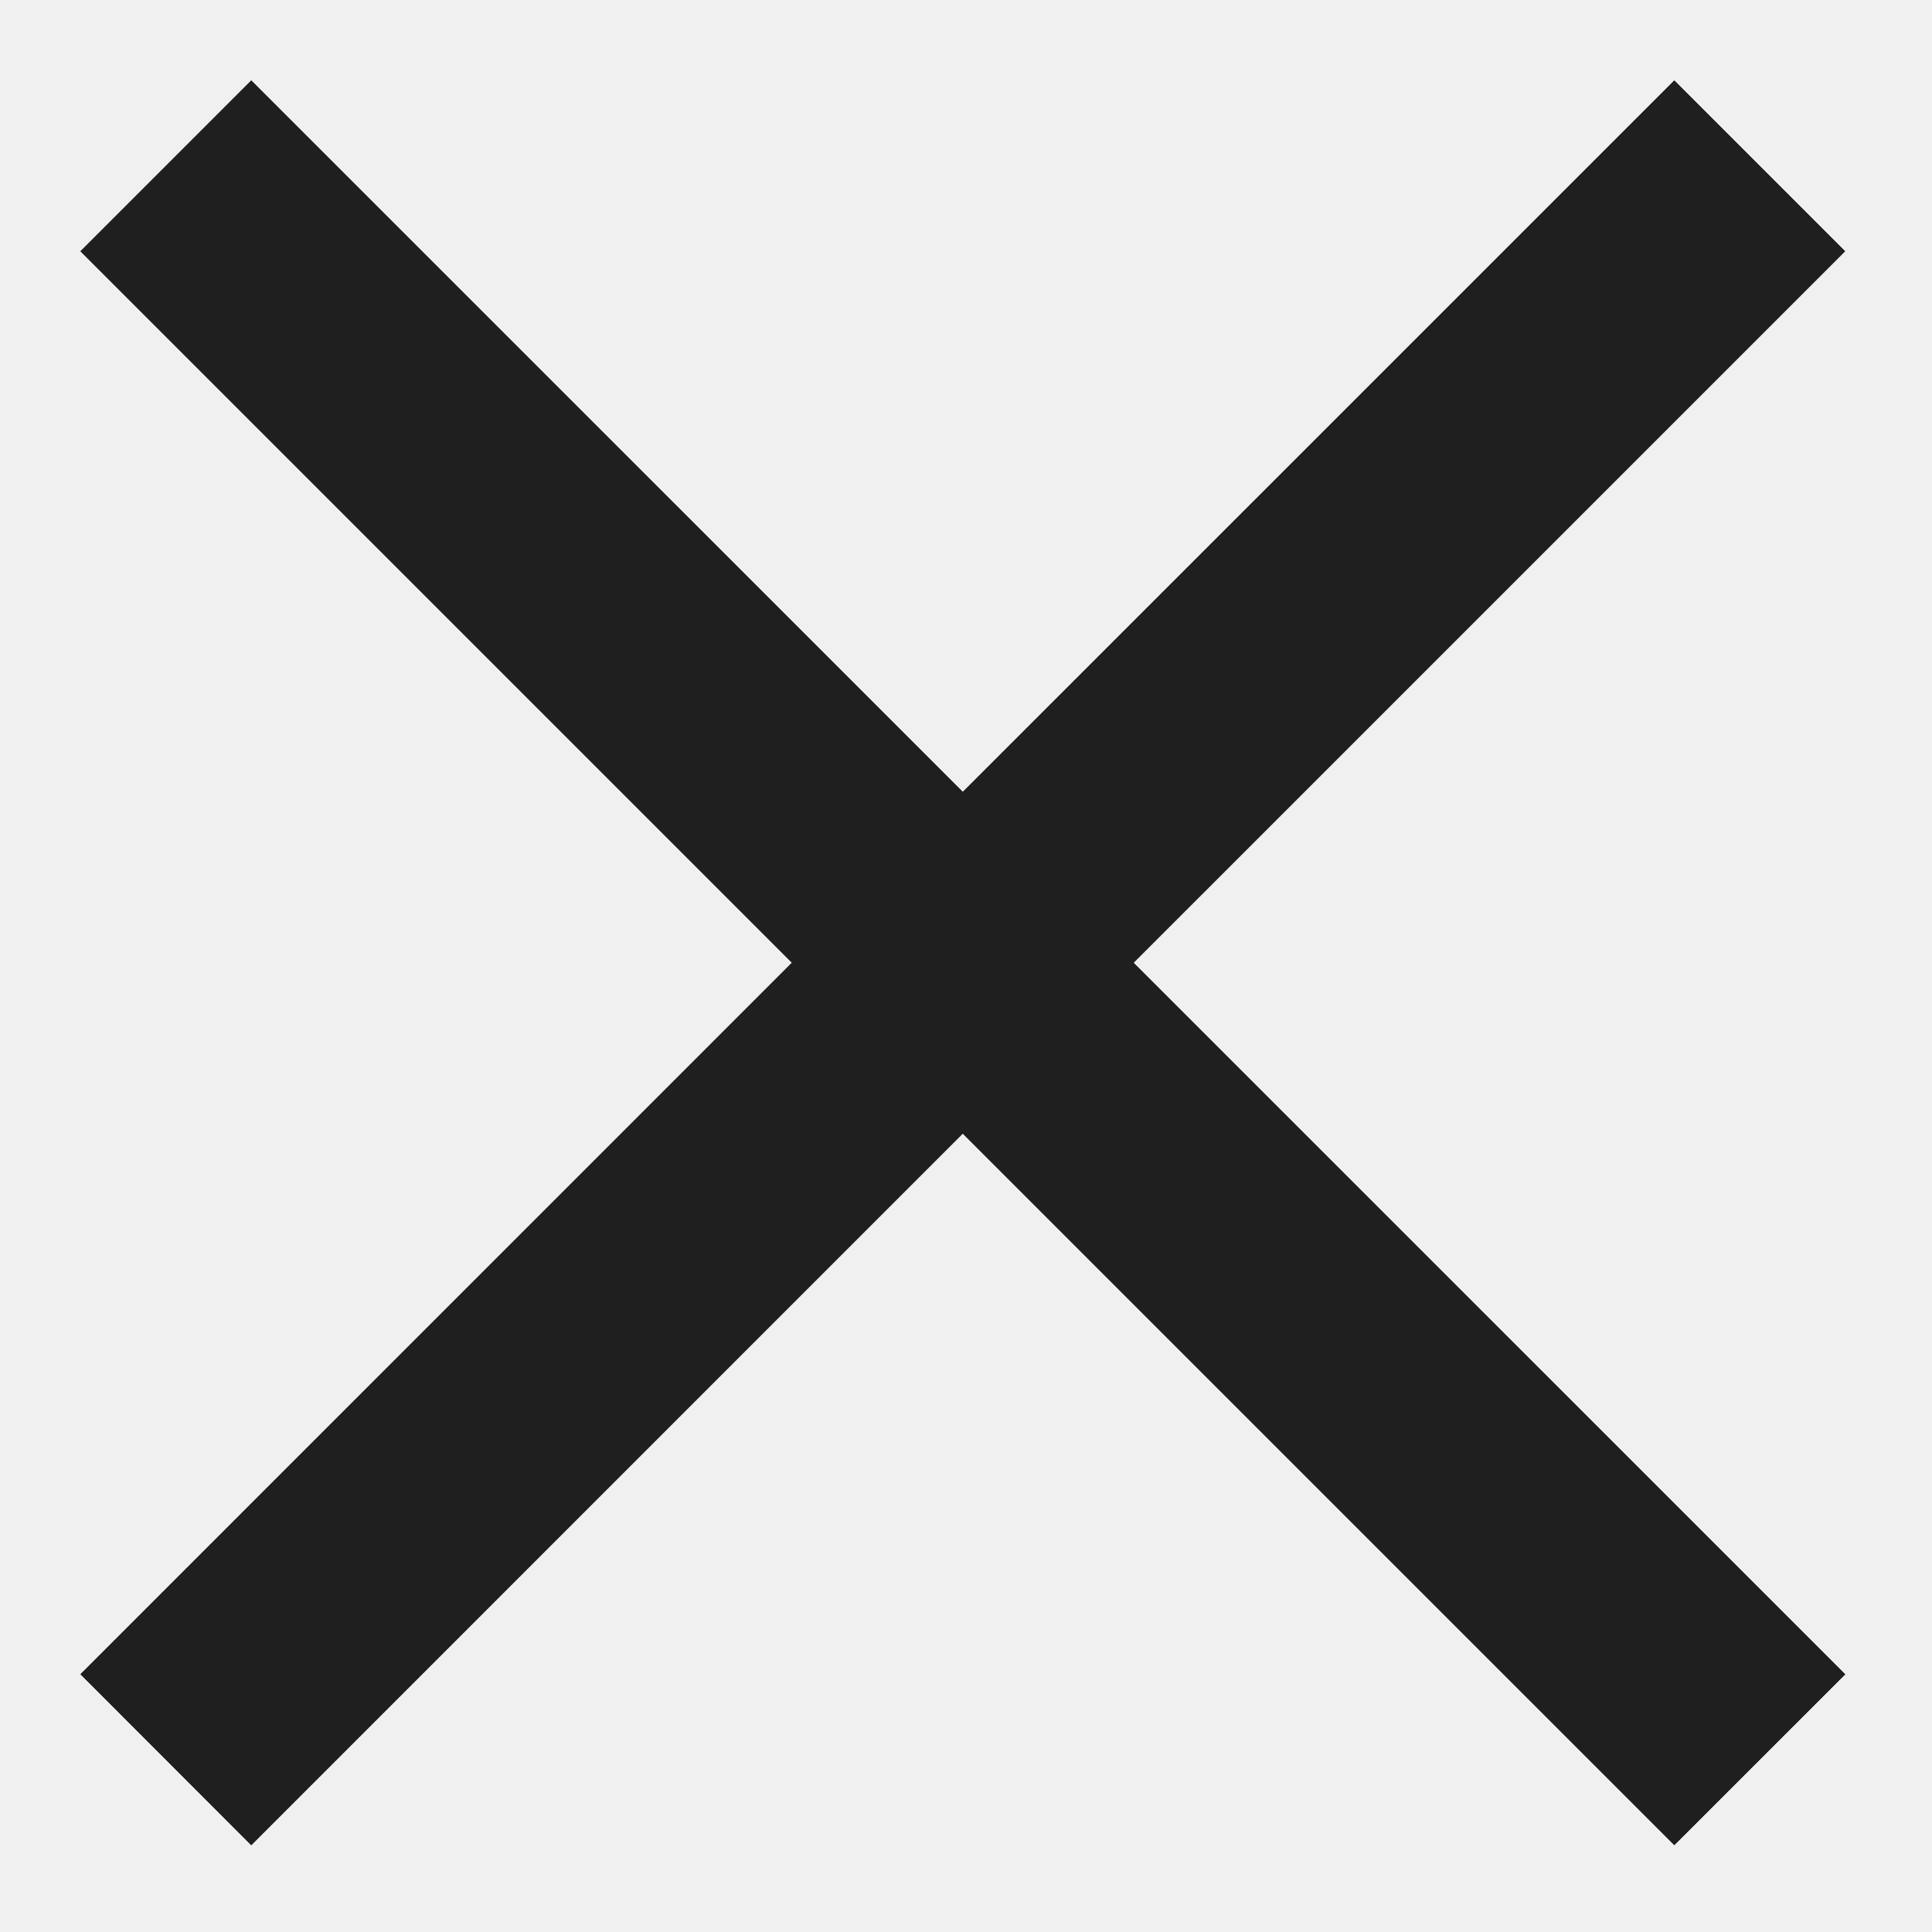
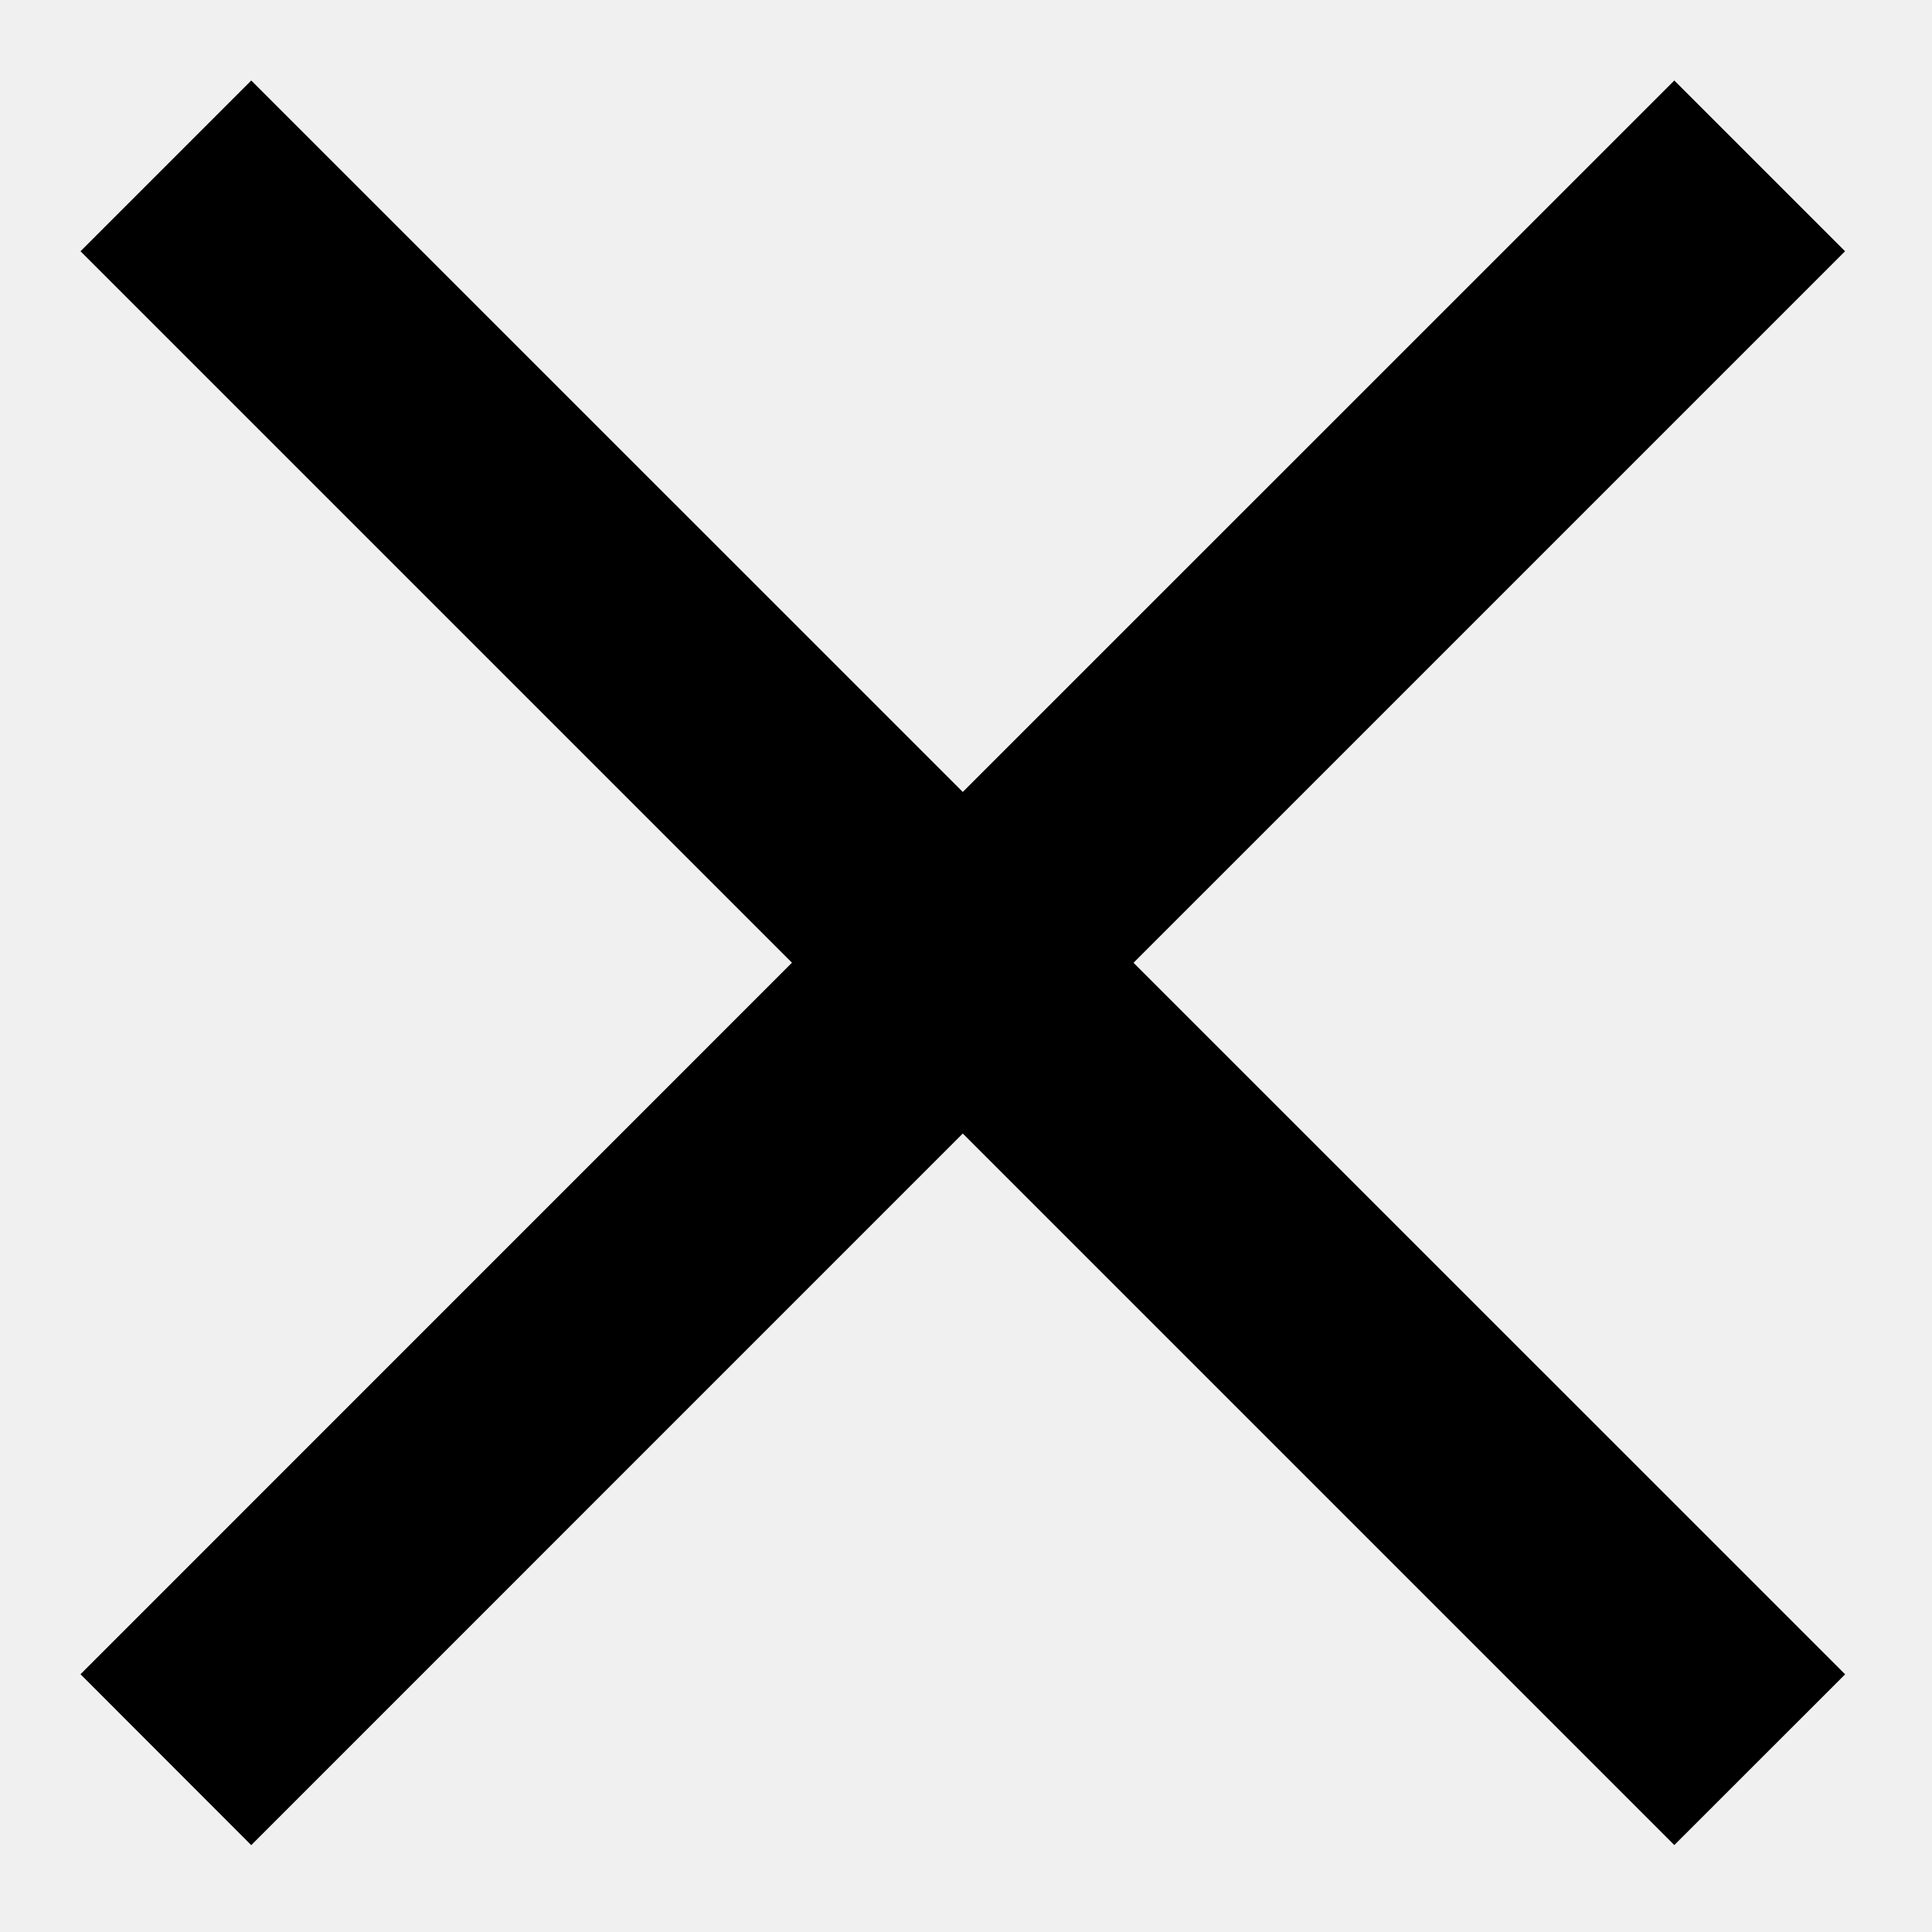
- <svg xmlns="http://www.w3.org/2000/svg" xmlns:xlink="http://www.w3.org/1999/xlink" width="24" height="24">
-   <defs>
-     <path id="a" d="M19.799 0l2.121 2.121-8.839 8.839 8.84 8.839-2.122 2.121-8.839-8.839-8.839 8.84L0 19.798l8.838-8.839L0 2.121 2.121 0l8.839 8.838L19.799 0z" />
-   </defs>
-   <g fill="none" fill-rule="evenodd" transform="translate(1 1)">
-     <mask id="b" fill="#fff">
-       <use xlink:href="#a" />
-     </mask>
-     <use fill="#000" xlink:href="#a" />
-     <g fill="#1F1F1F" mask="url(#b)">
-       <path d="M-1-1h24v24H-1z" />
-     </g>
-   </g>
+ <svg xmlns="http://www.w3.org/2000/svg" width="24" height="24">
+   <path d="M20.799 1l2.121 2.121-8.839 8.839 8.84 8.839-2.122 2.121-8.839-8.839-8.839 8.84L1 20.798l8.838-8.839L1 3.121 3.121 1l8.839 8.838z" fill-rule="evenodd" />
</svg>
